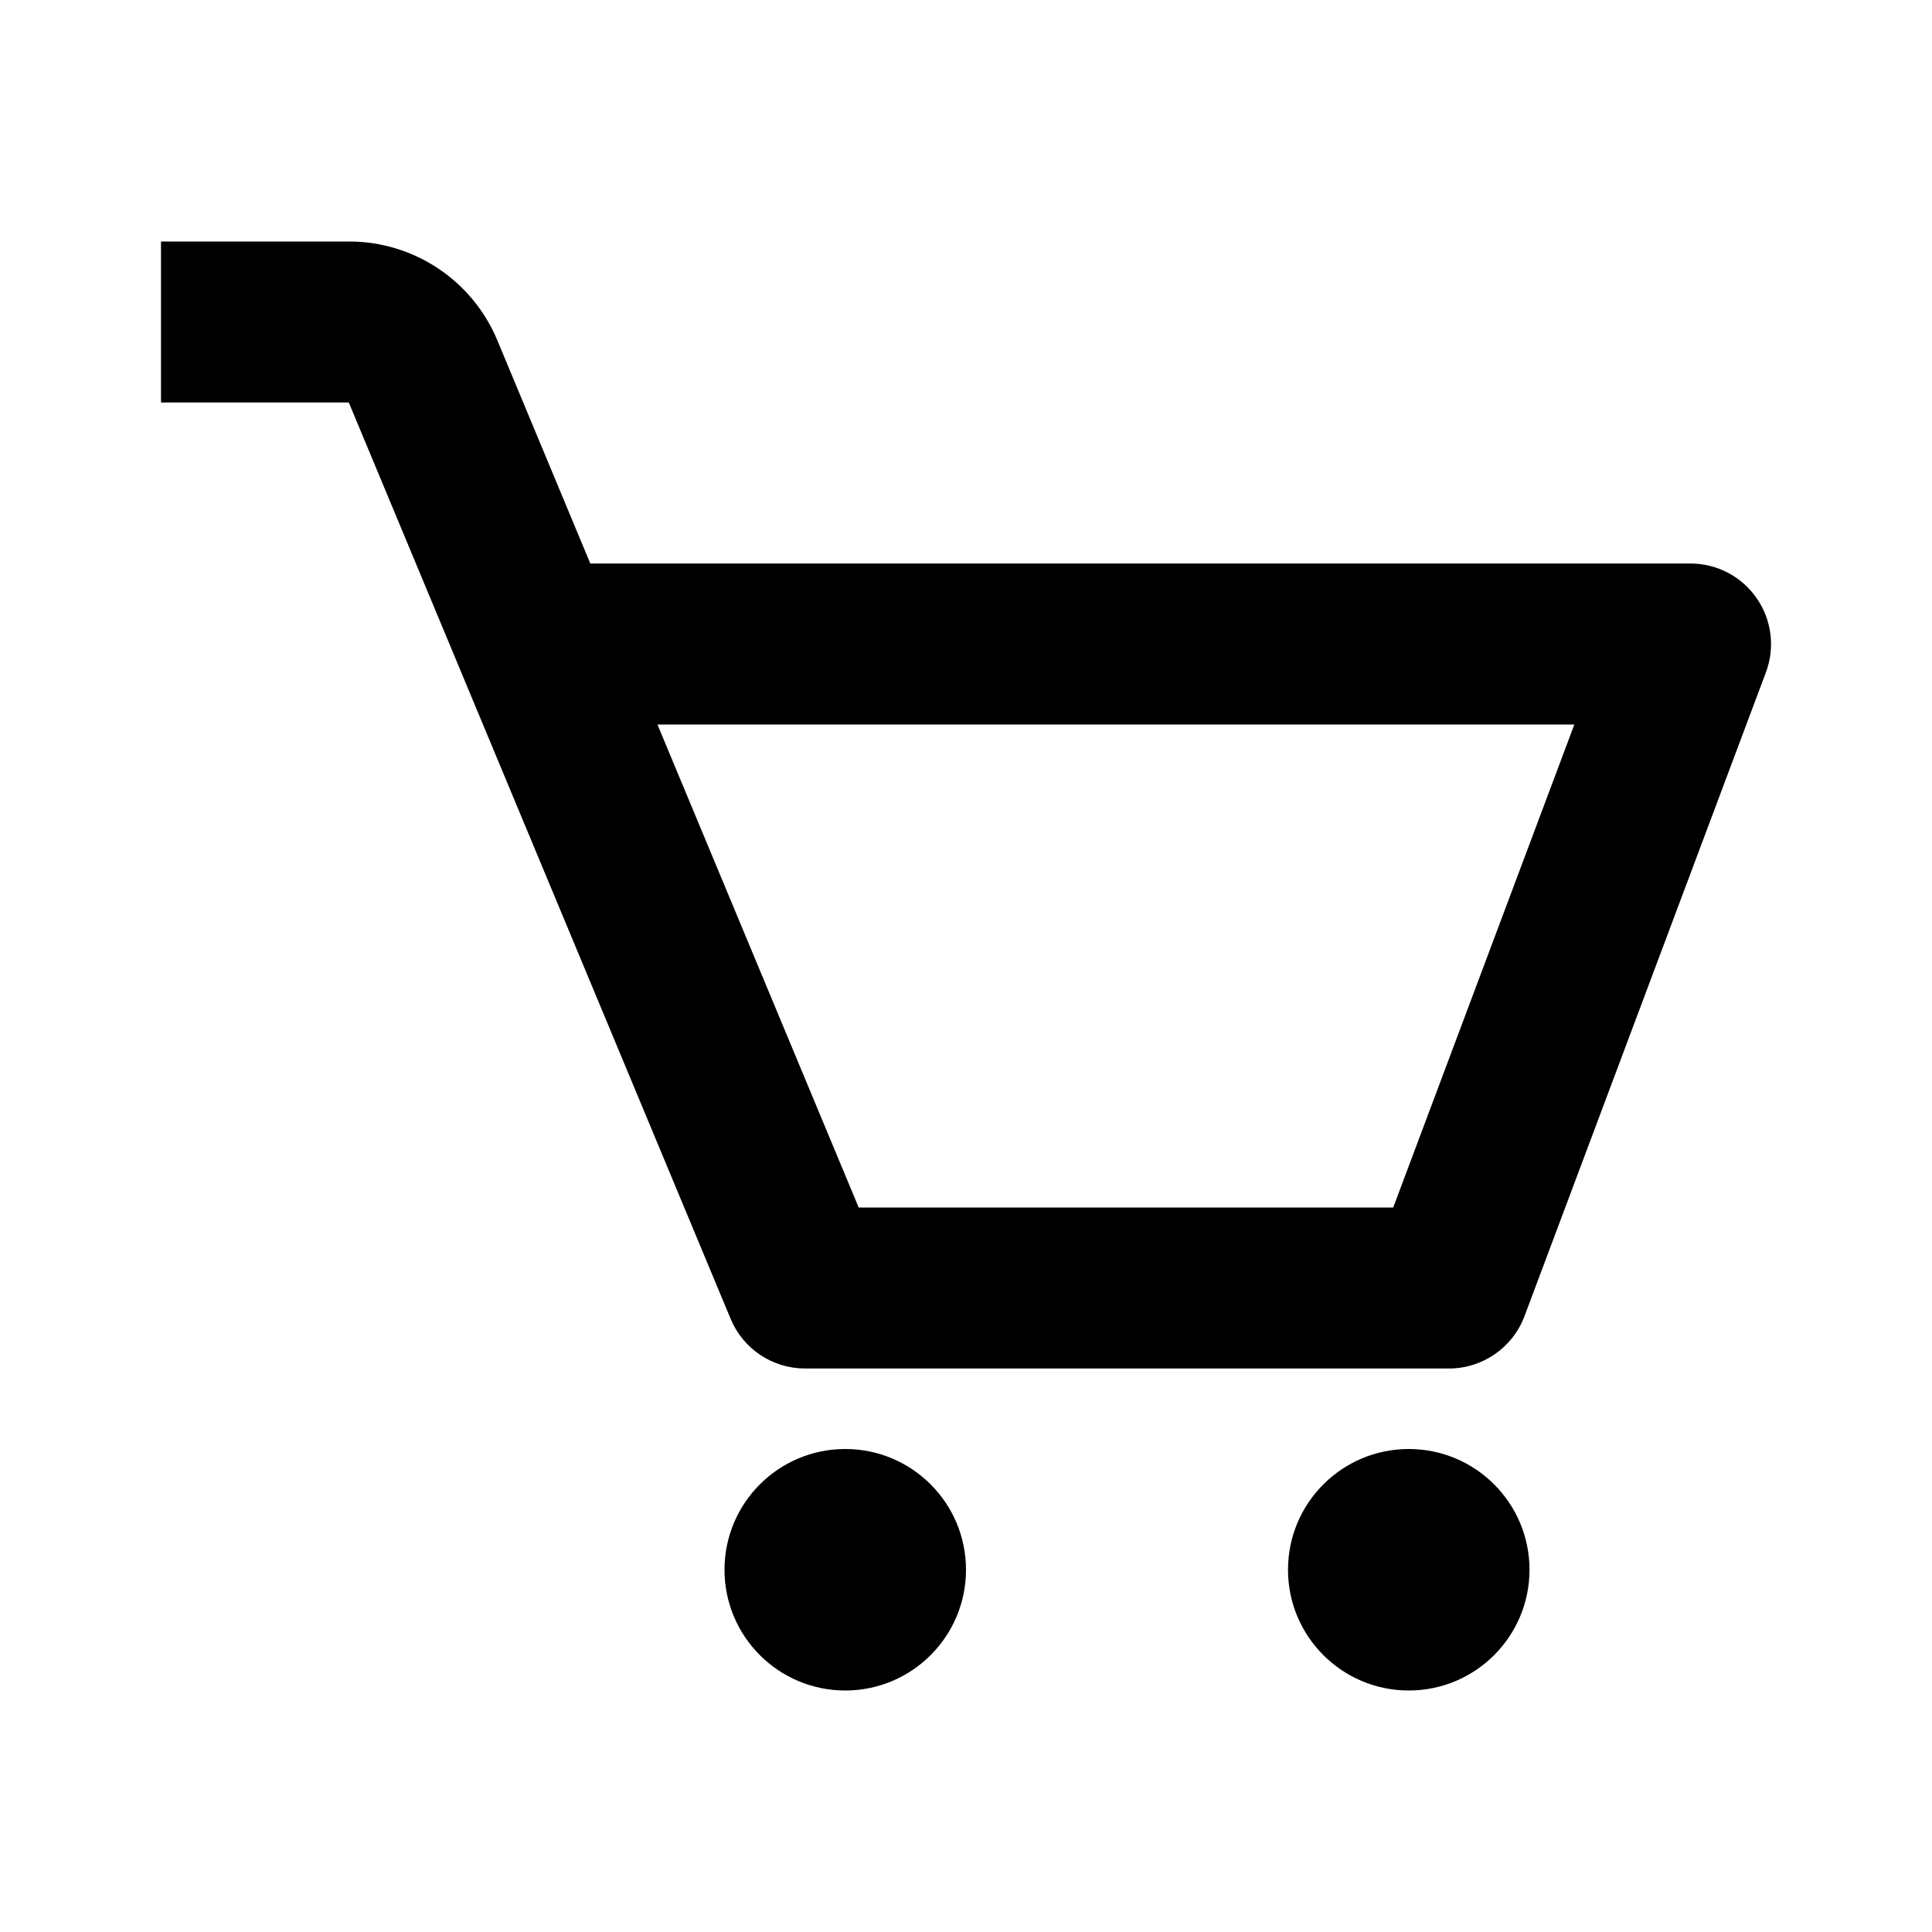
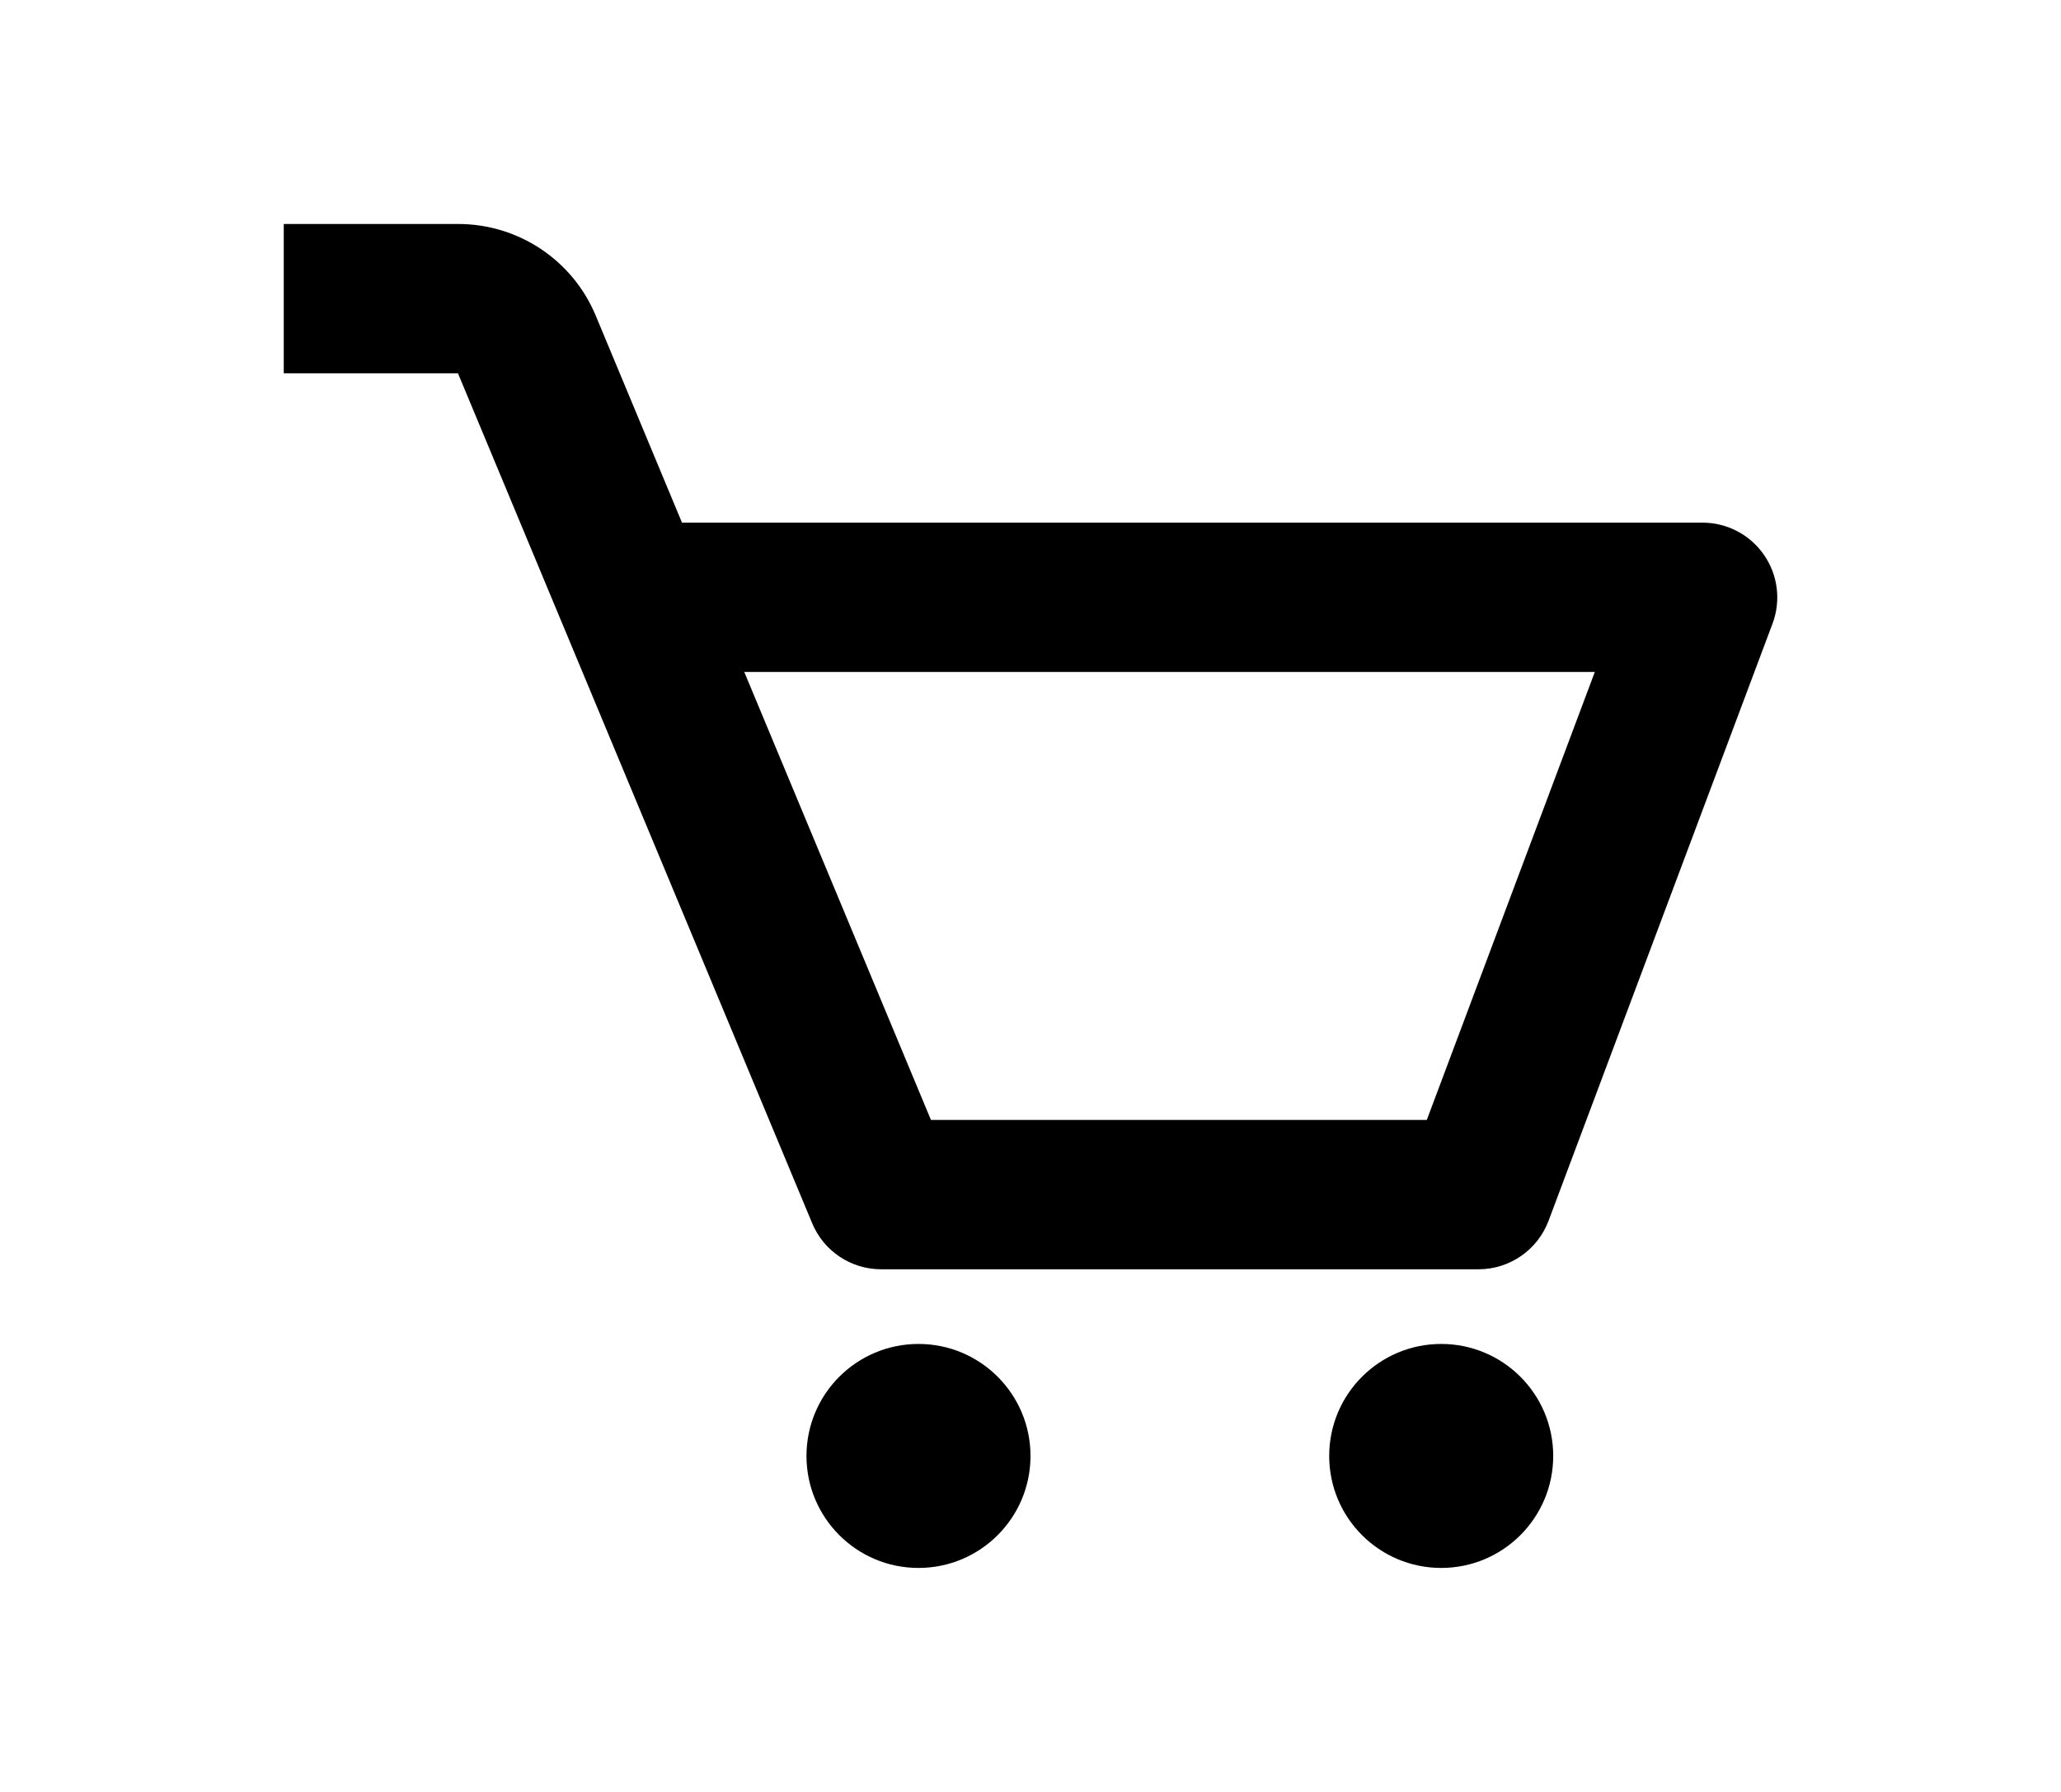
- <svg xmlns="http://www.w3.org/2000/svg" width="20px" height="20px" viewBox="0 0 24 24">
+ <svg xmlns="http://www.w3.org/2000/svg" width="23px" height="20px" viewBox="0 0 24 24">
  <path d="M21.822 7.431A1 1 0 0 0 21 7H7.333L6.179 4.23A1.994 1.994 0 0 0 4.333 3H2v2h2.333l4.744 11.385A1 1 0 0 0 10 17h8c.417 0 .79-.259.937-.648l3-8a1 1 0 0 0-.115-.921zM17.307 15h-6.64l-2.5-6h11.39l-2.25 6z" />
  <circle cx="10.5" cy="19.5" r="1.5" />
  <circle cx="17.5" cy="19.5" r="1.5" />
</svg>
